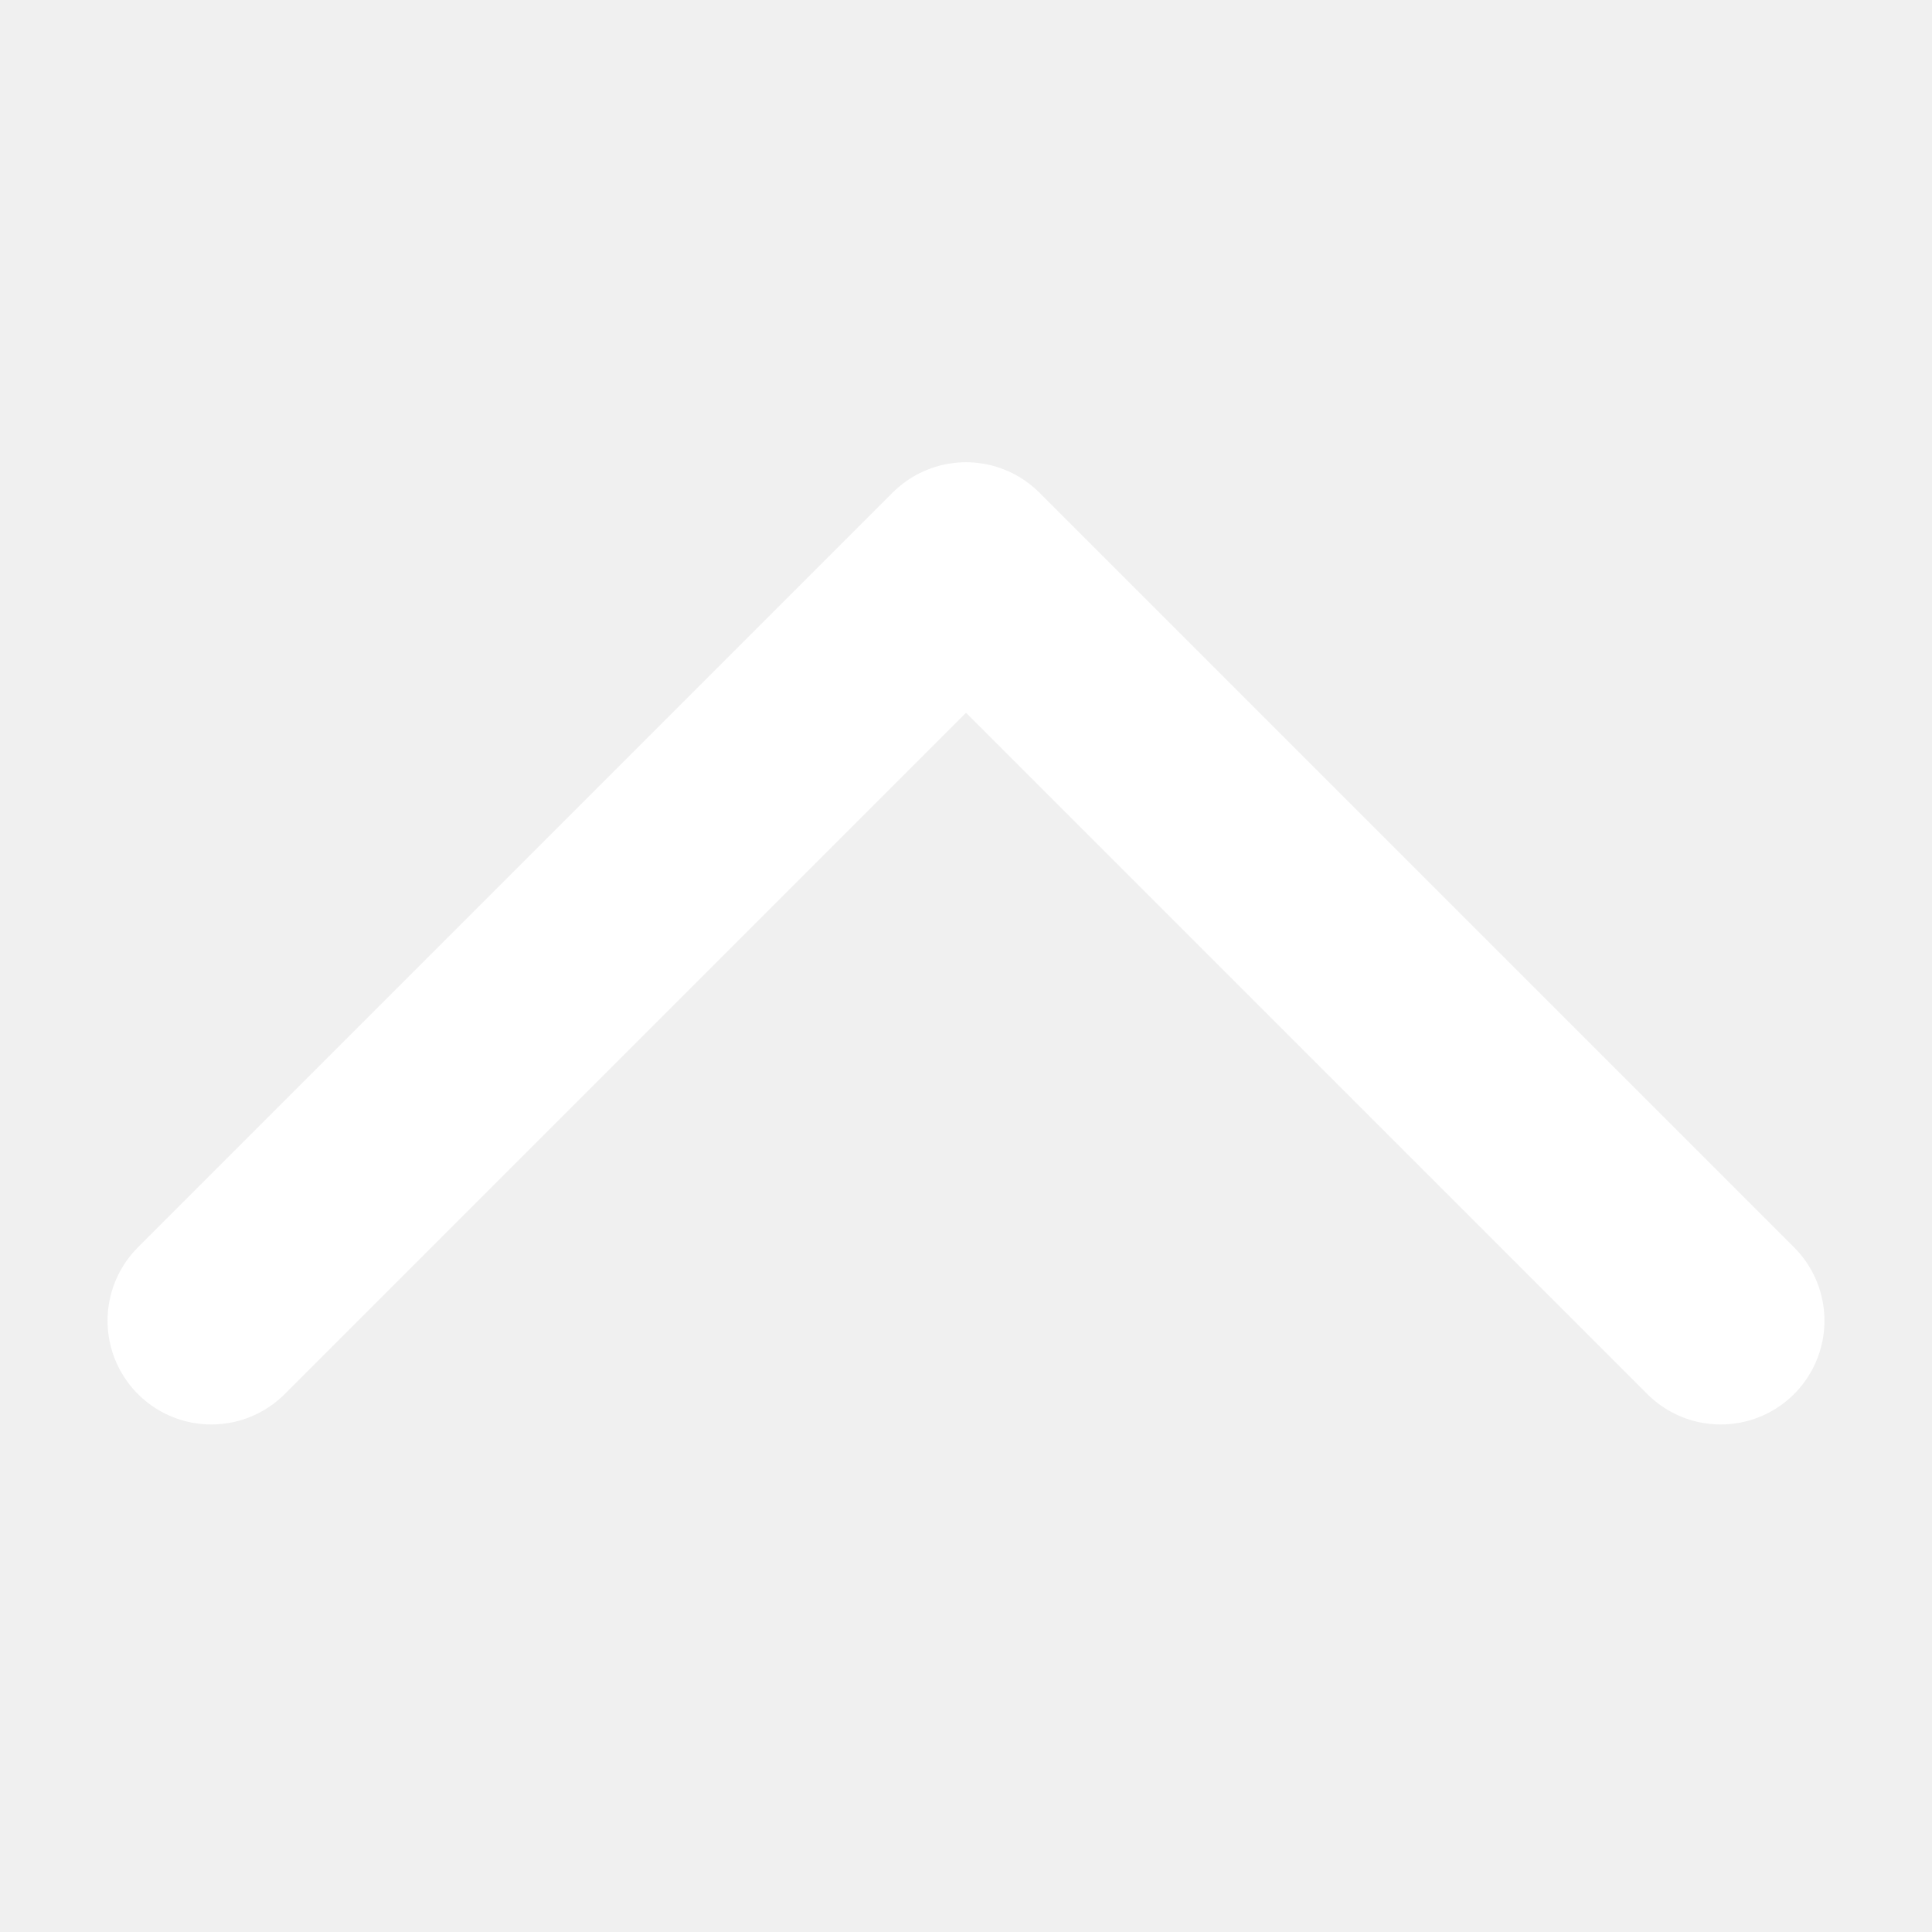
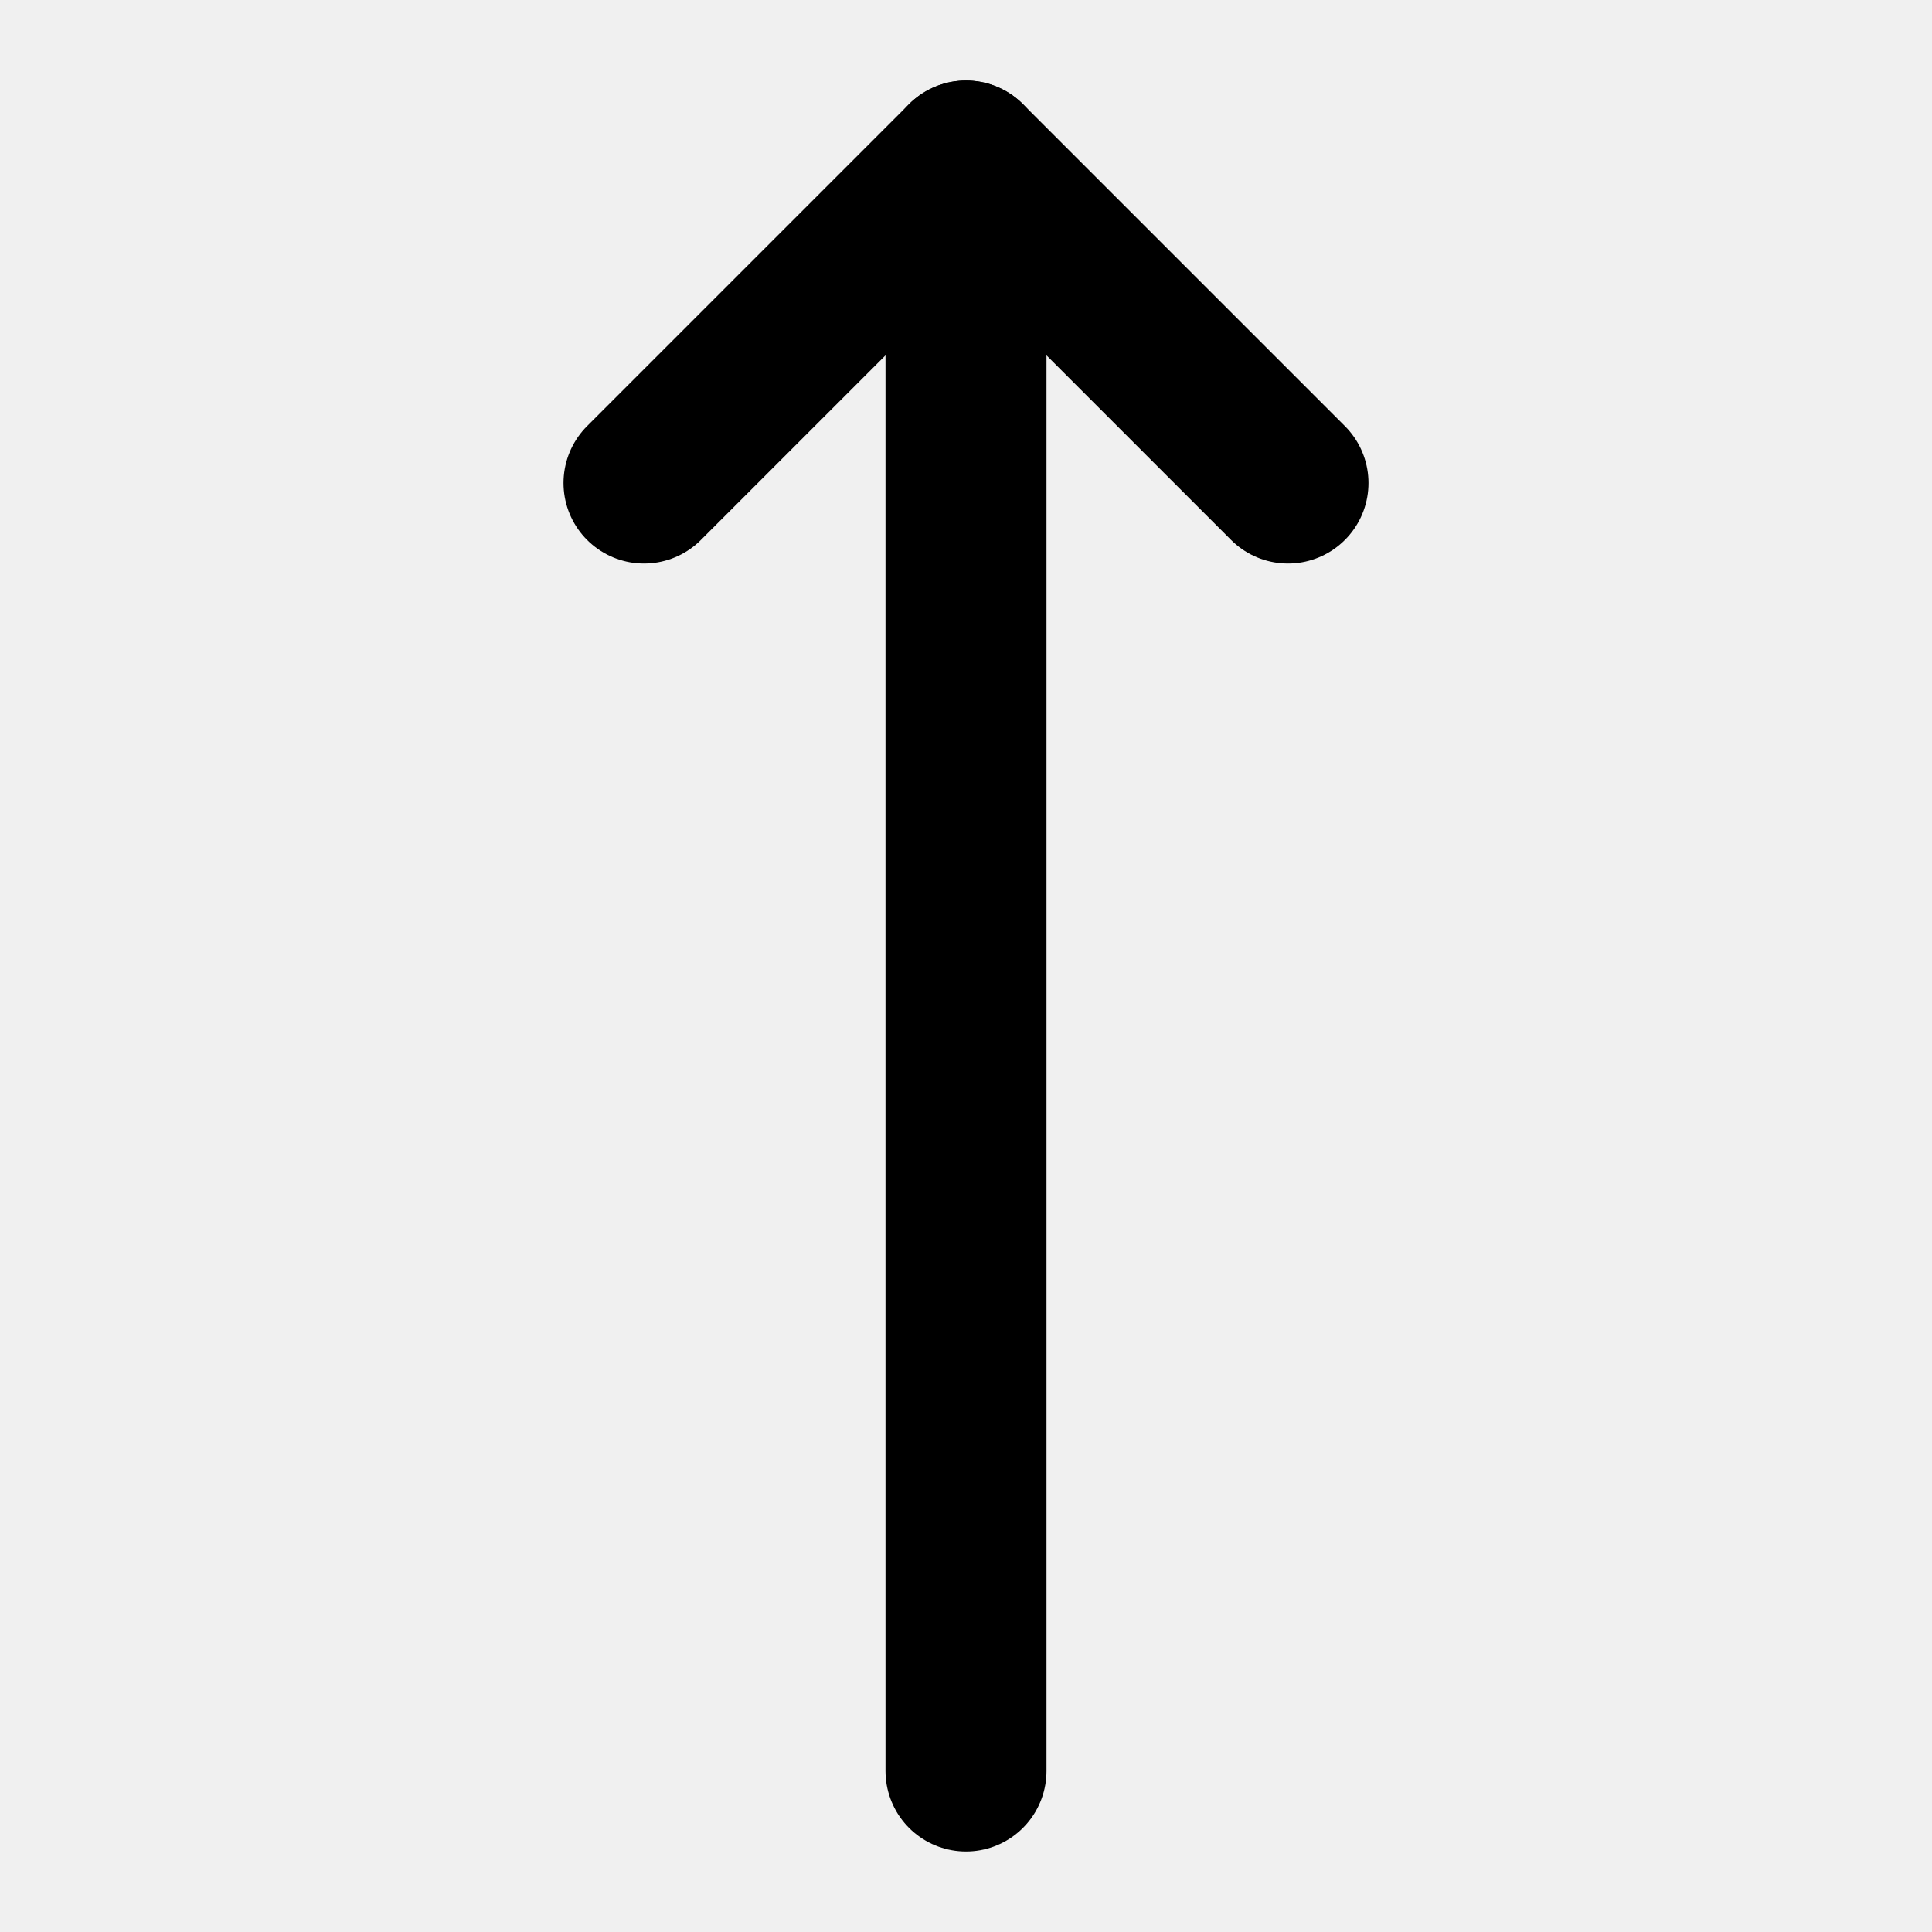
- <svg xmlns="http://www.w3.org/2000/svg" viewBox="0 0 512 512" width="512" height="512">
-   <path d="M 56 350 L 256 150 L 456 350" fill="none" stroke="white" stroke-width="55" stroke-linecap="round" stroke-linejoin="round" />
+ <svg xmlns="http://www.w3.org/2000/svg" width="24" height="24" viewBox="0 0 24 24" fill="none" stroke="currentColor" stroke-width="2" stroke-linecap="round" stroke-linejoin="round" class="lucide lucide-move-up preview-icon">
+   <path d="M8 6L12 2L16 6" />
+   <path d="M12 2V22" />
</svg>
